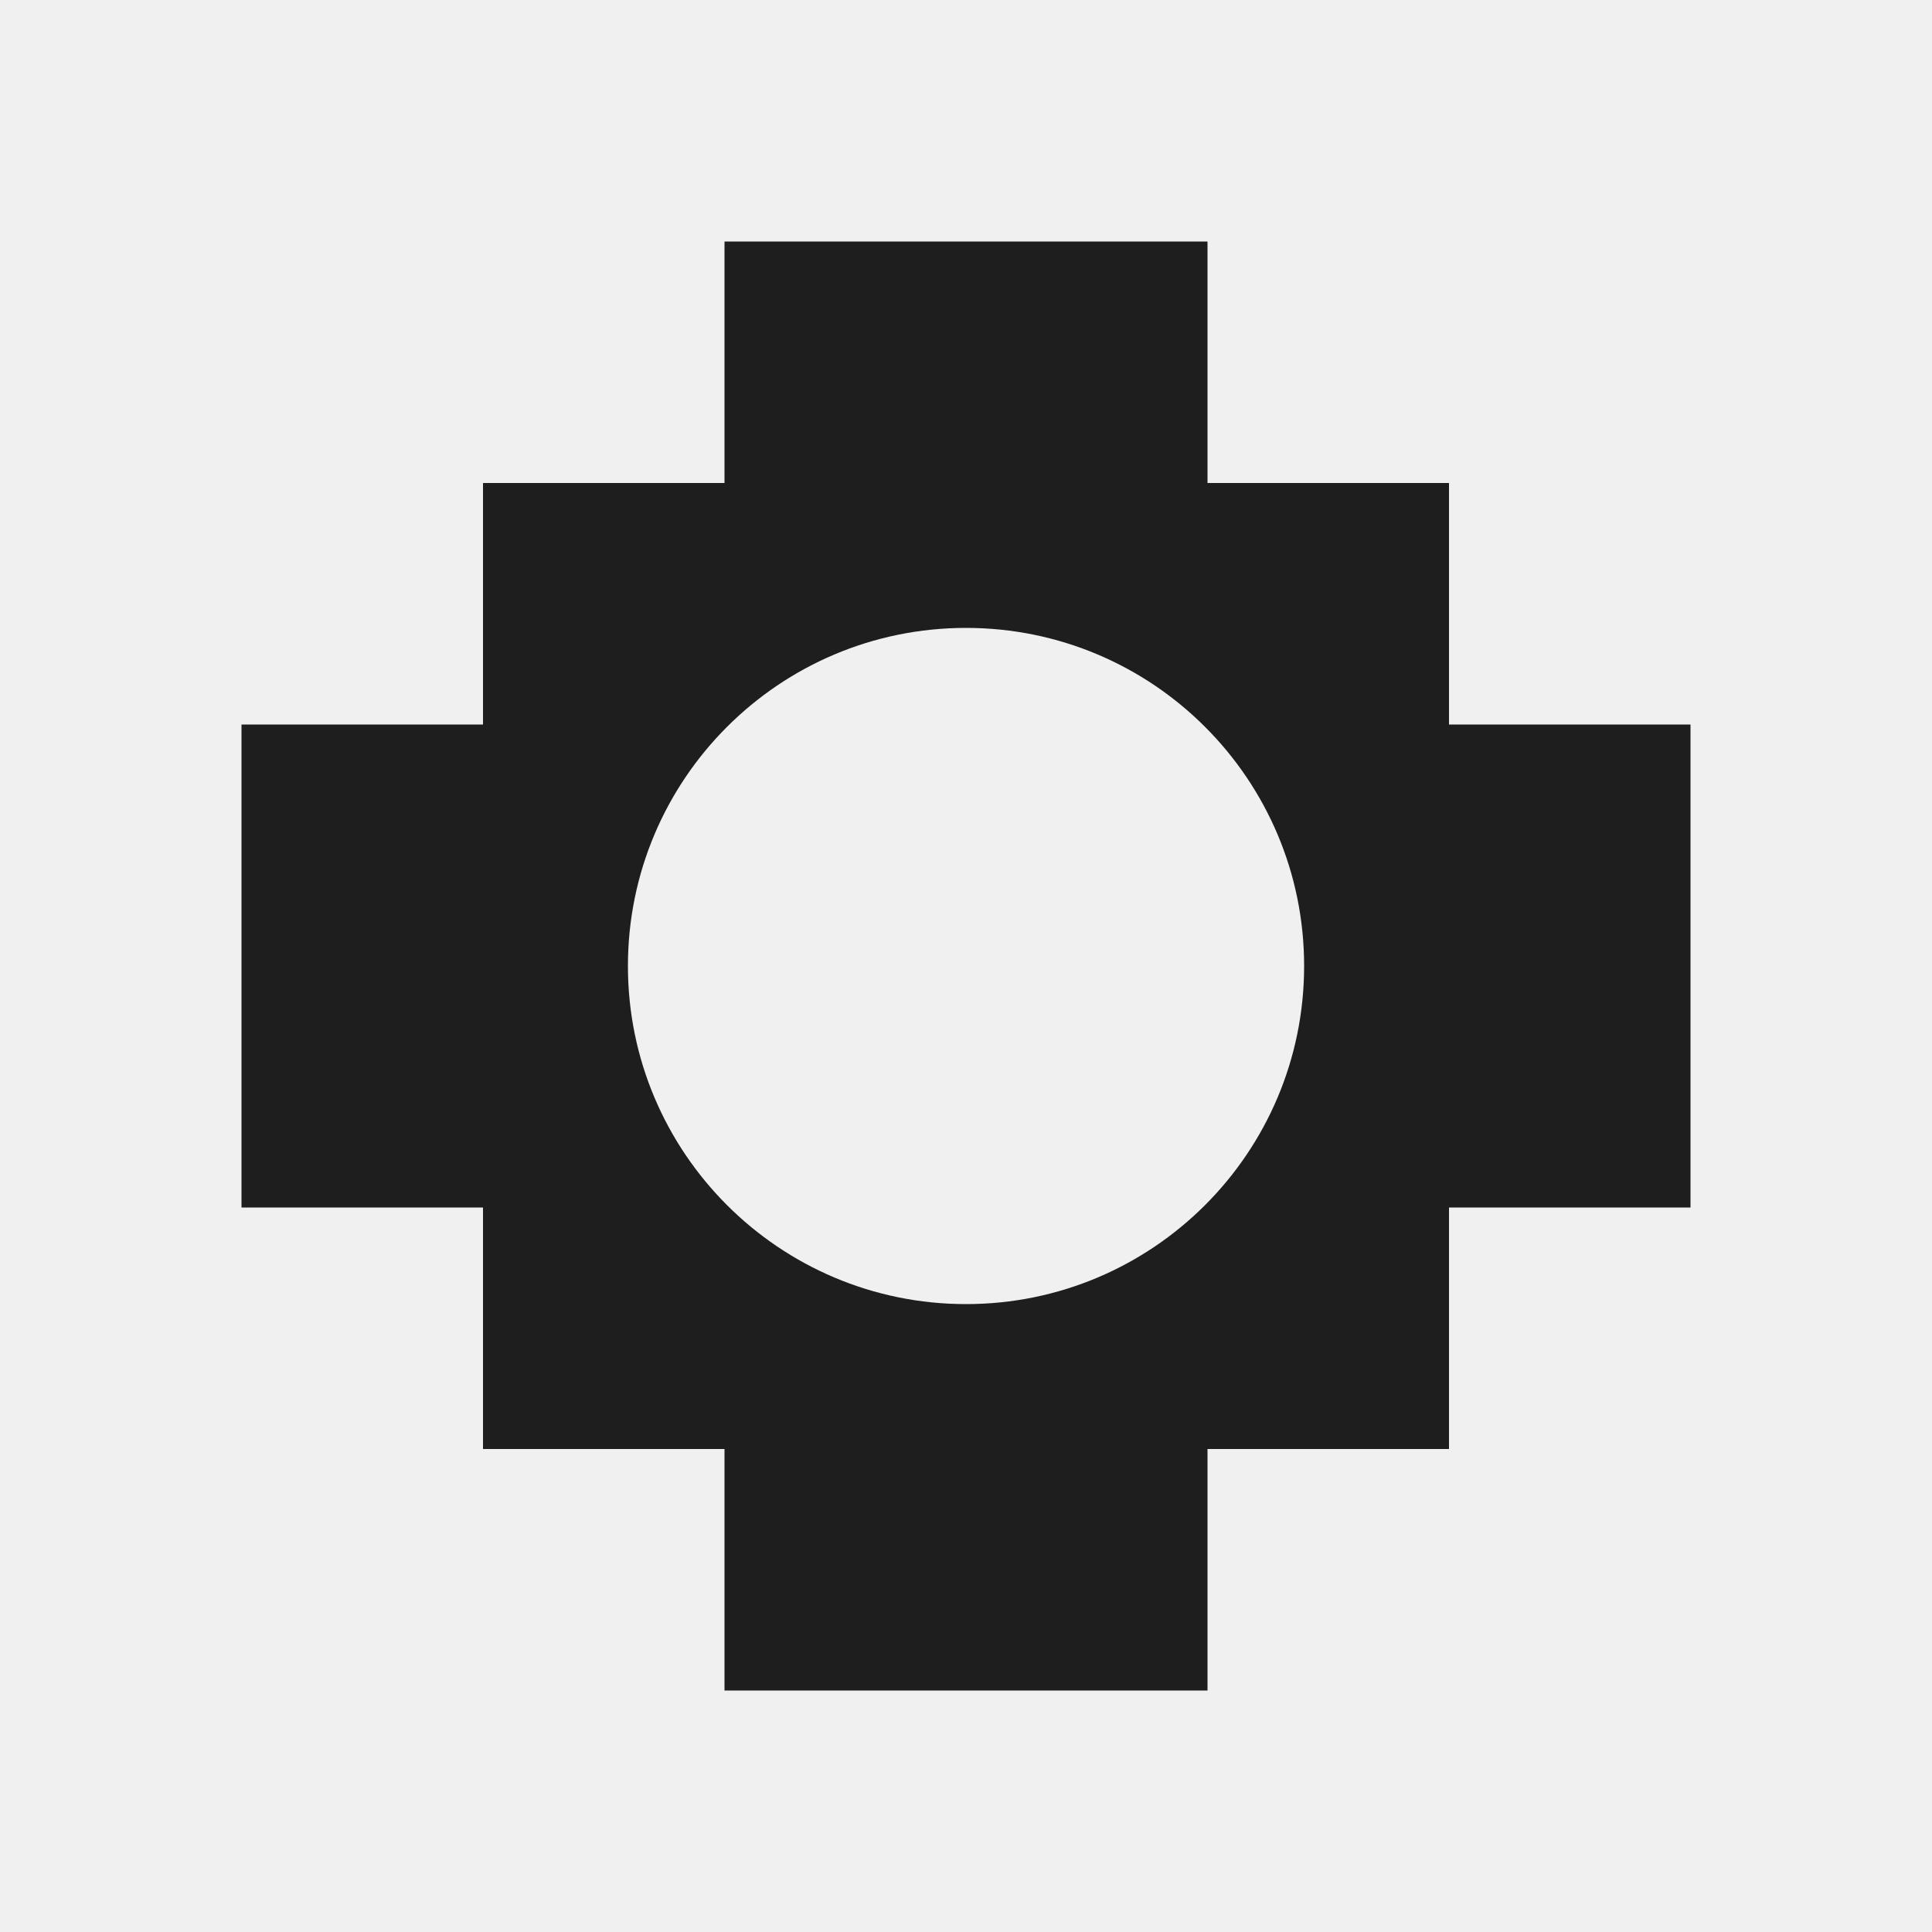
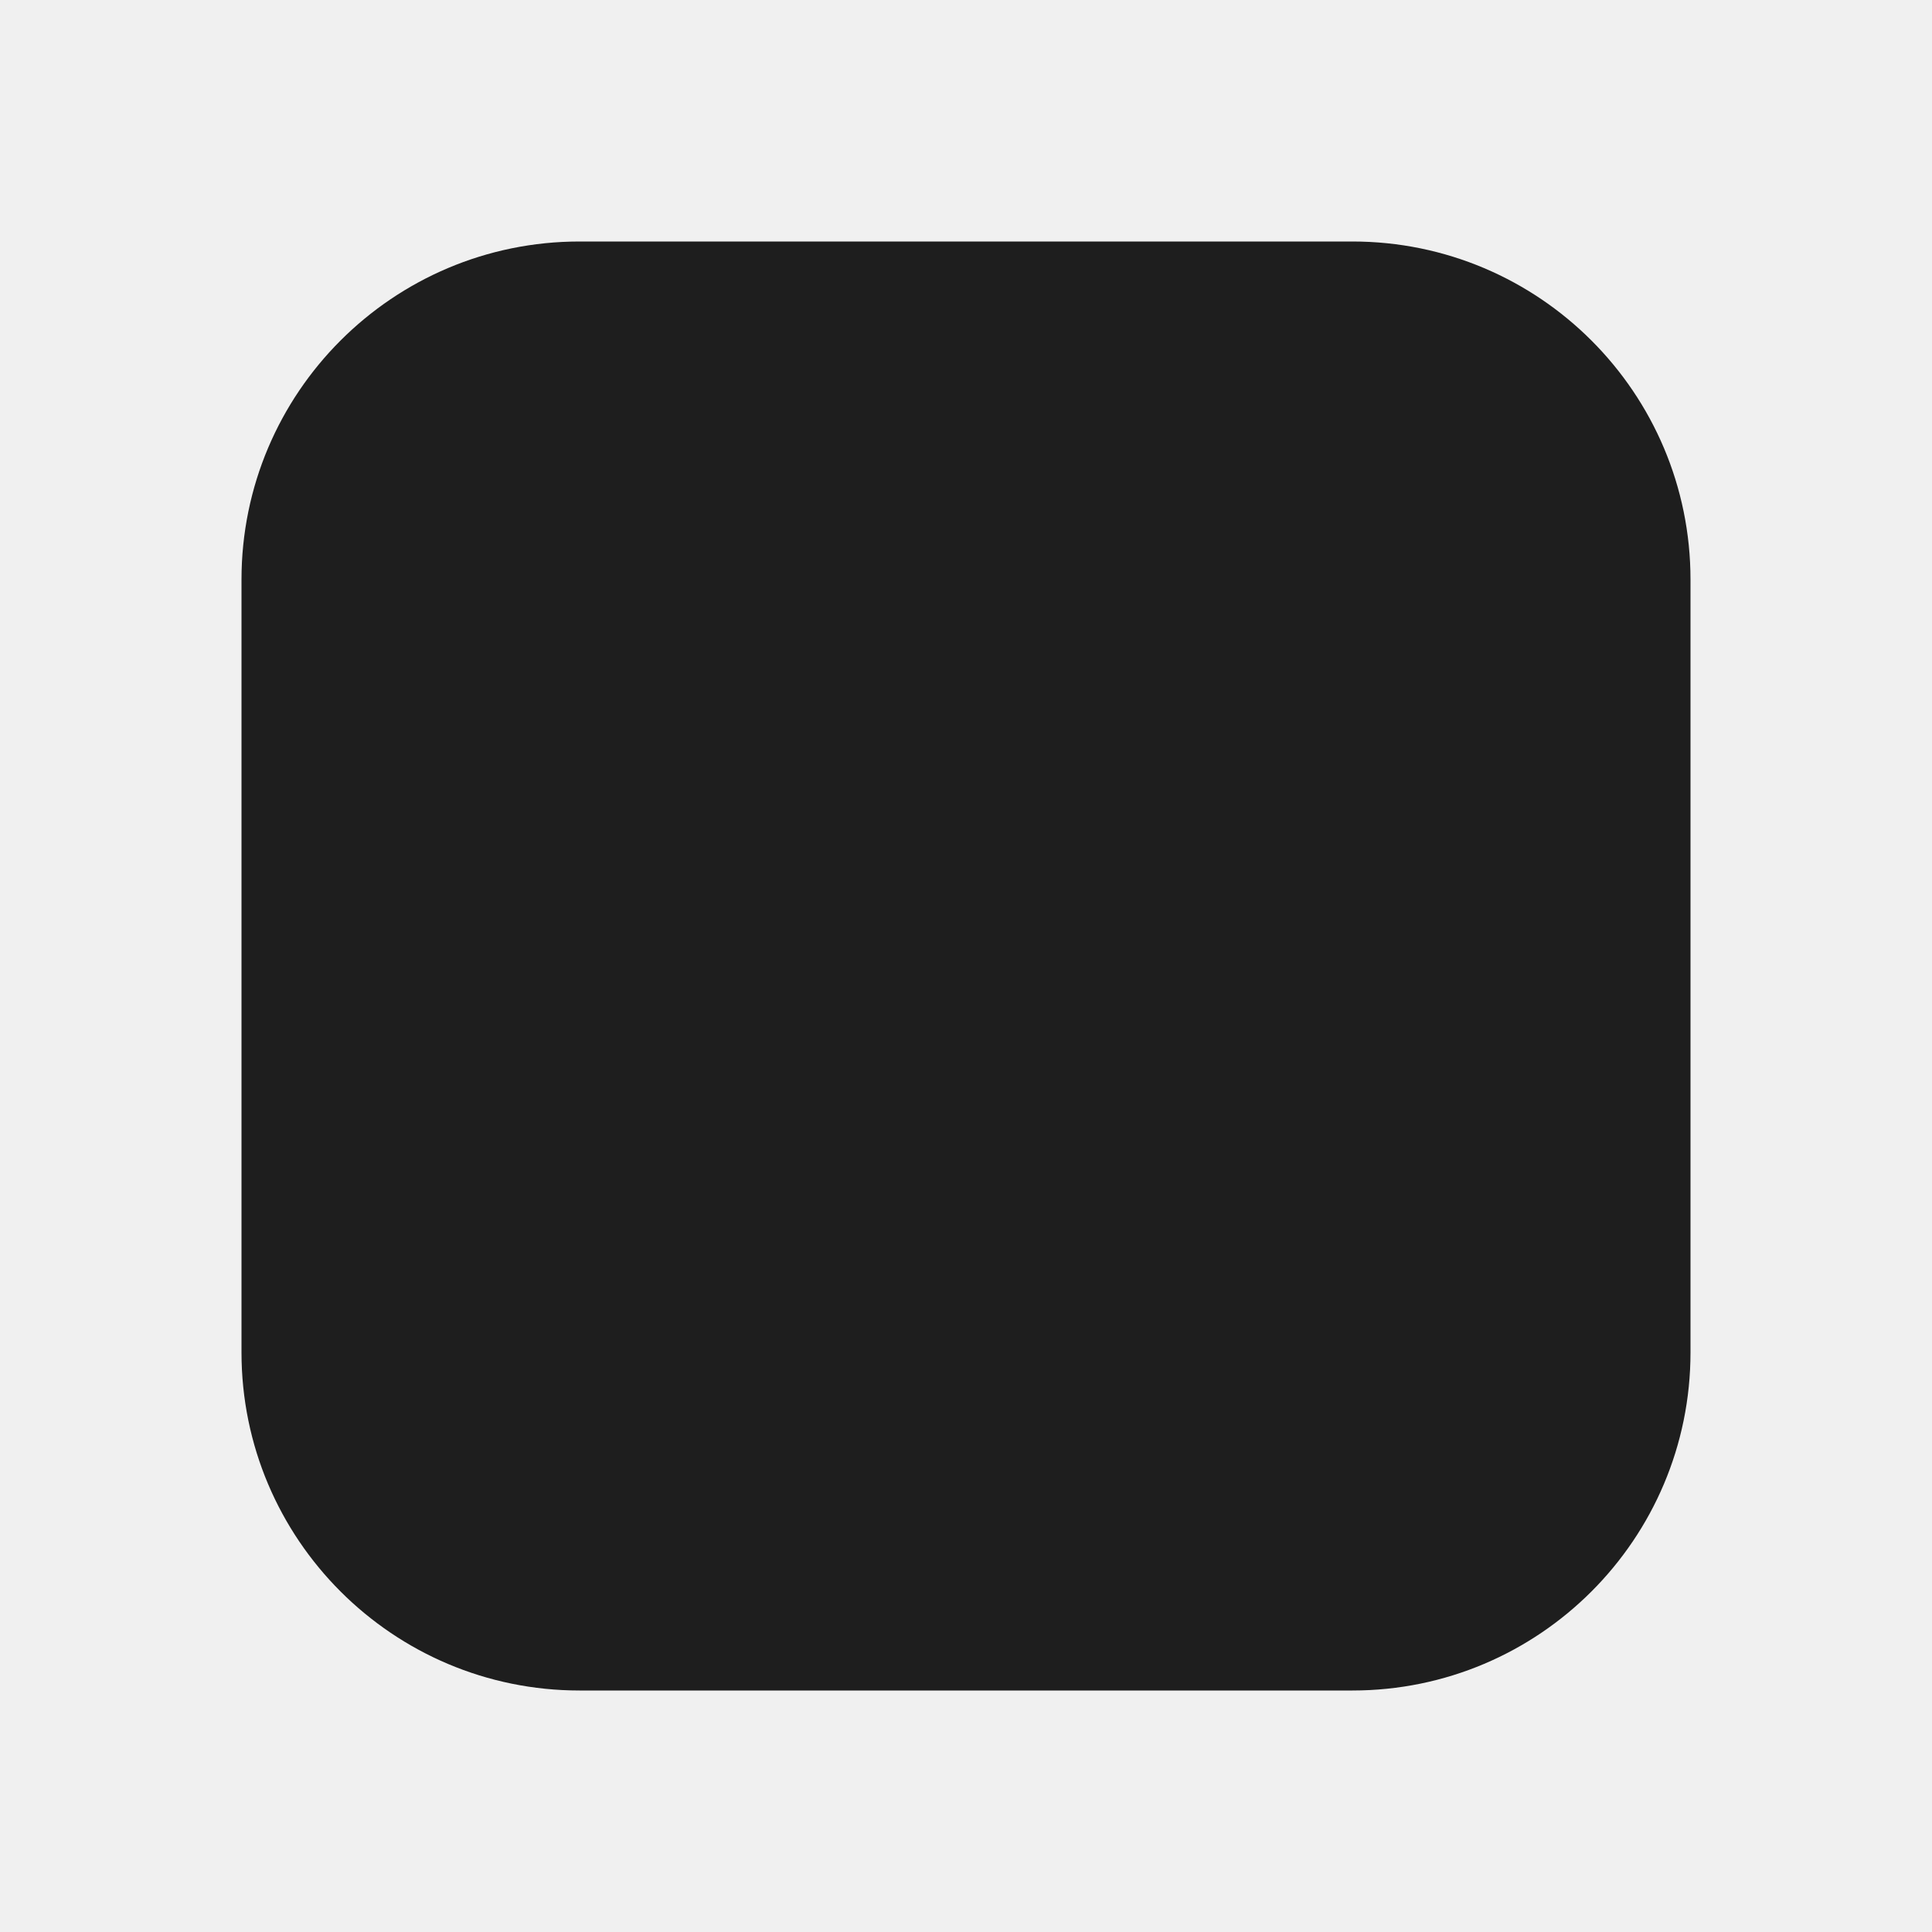
<svg xmlns="http://www.w3.org/2000/svg" viewBox="0 0 400 400">
  <style>
    .bg { fill: transparent; }
    .fg { fill: #1E1E1E; }
    @media (prefers-color-scheme: dark) {
      .bg { fill: transparent; }
      .fg { fill: #ffffff; }
    }
  </style>
  <rect class="bg" width="400" height="400" rx="88" ry="88" />
-   <path class="fg" fill-rule="evenodd" d="     M 150,50 L 250,50 L 250,100 L 300,100 L 300,150 L 350,150 L 350,250 L 300,250 L 300,300 L 250,300 L 250,350 L 150,350 L 150,300 L 100,300 L 100,250 L 50,250 L 50,150 L 100,150 L 100,100 L 150,100 Z     M 200,130 A 70,70 0 1 0 200.01,130 Z   " />
+   <rect class="fg" x="50" y="50" width="300" height="300" rx="70" ry="70" />
</svg>
